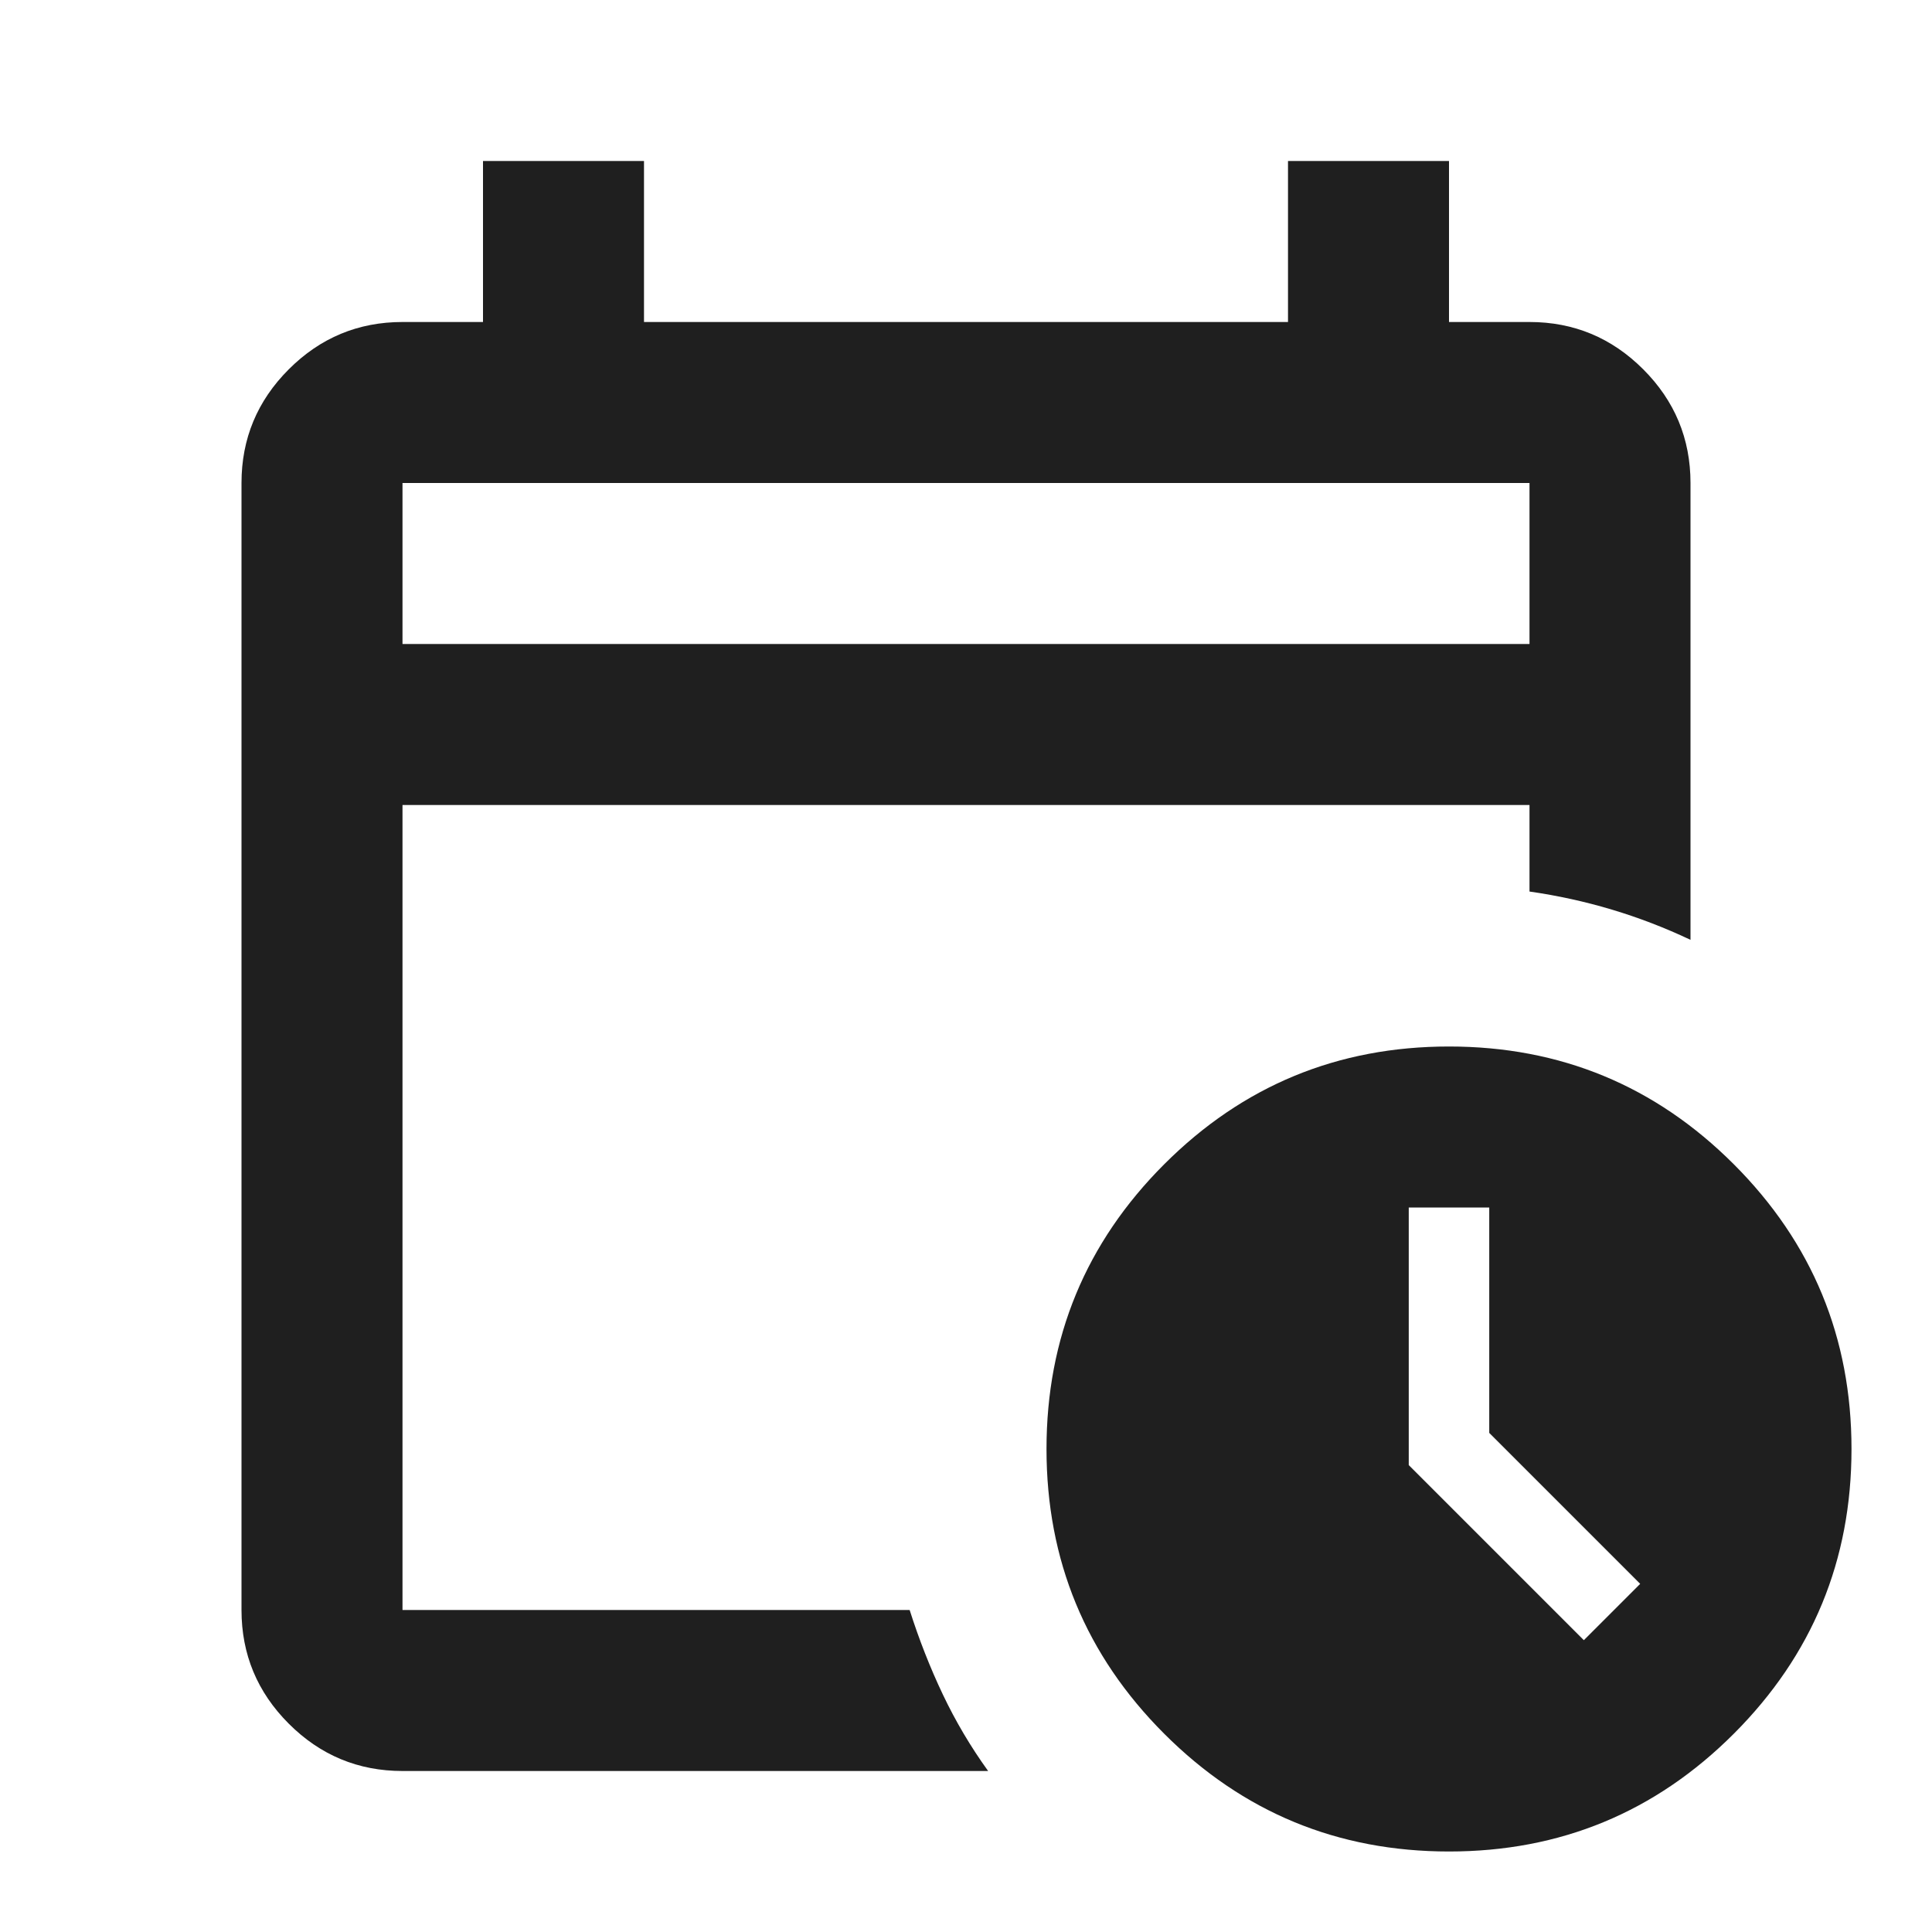
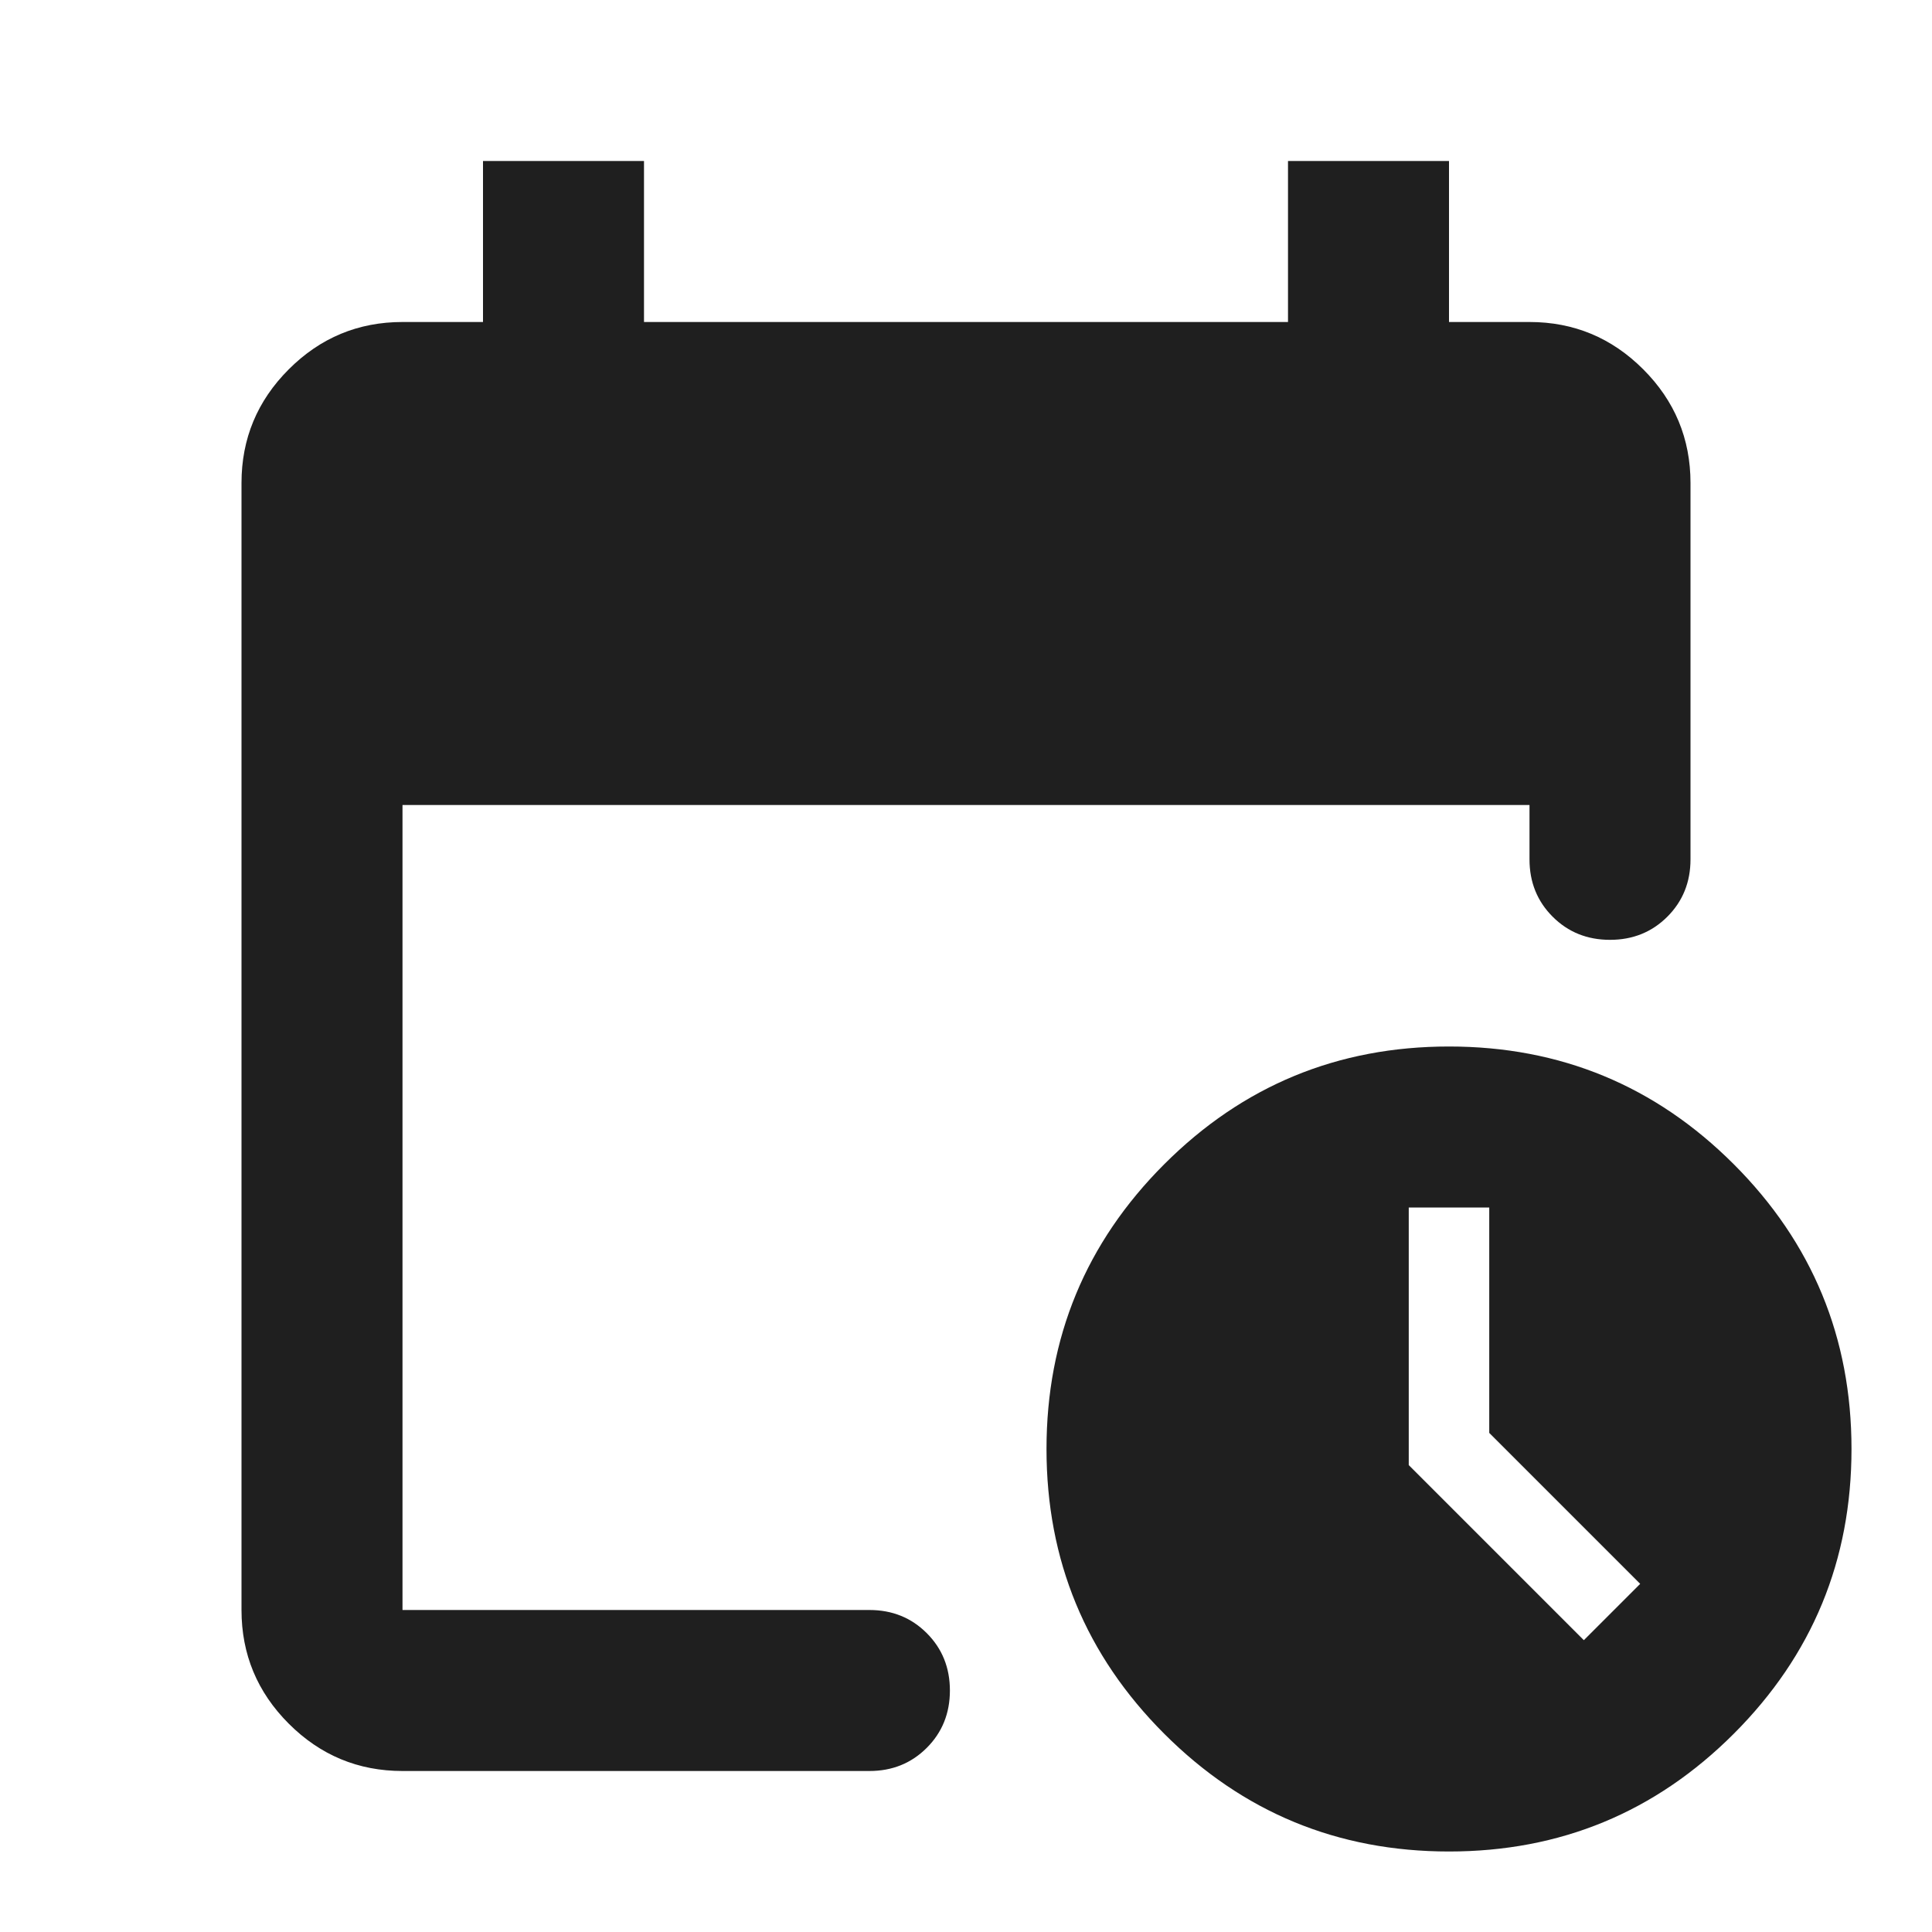
<svg xmlns="http://www.w3.org/2000/svg" height="24px" viewBox="0 -960 960 960" width="24px" fill="#1f1f1f">
-   <path d="M200-640h560v-80H200v80Zm0 0v-80 80Zm0 560q-33 0-56.5-23.5T120-160v-560q0-33 23.5-56.5T200-800h40v-80h80v80h320v-80h80v80h40q33 0 56.5 23.5T840-720v227q-19-9-39-15t-41-9v-43H200v400h252q7 22 16.5 42T491-80H200Zm520 40q-83 0-141.5-58.5T520-240q0-83 58.5-141.5T720-440q83 0 141.5 58.5T920-240q0 83-58.5 141.5T720-40Zm67-105 28-28-75-75v-112h-40v128l87 87Z" />
+   <path d="M200-80q-33 0-56.5-23.5T120-160v-560q0-33 23.5-56.5T200-800h40v-80h80v80h320v-80h80v80h40q33 0 56.5 23.5T840-720v187q0 17-11.5 28.5T800-493q-17 0-28.5-11.5T760-533v-27H200v400h232q17 0 28.5 11.5T472-120q0 17-11.5 28.5T432-80H200Zm520 40q-83 0-141.5-58.5T520-240q0-83 58.5-141.5T720-440q83 0 141.5 58.5T920-240q0 83-58.5 141.5T720-40Zm67-105 28-28-75-75v-112h-40v128l87 87Z" />
</svg>
